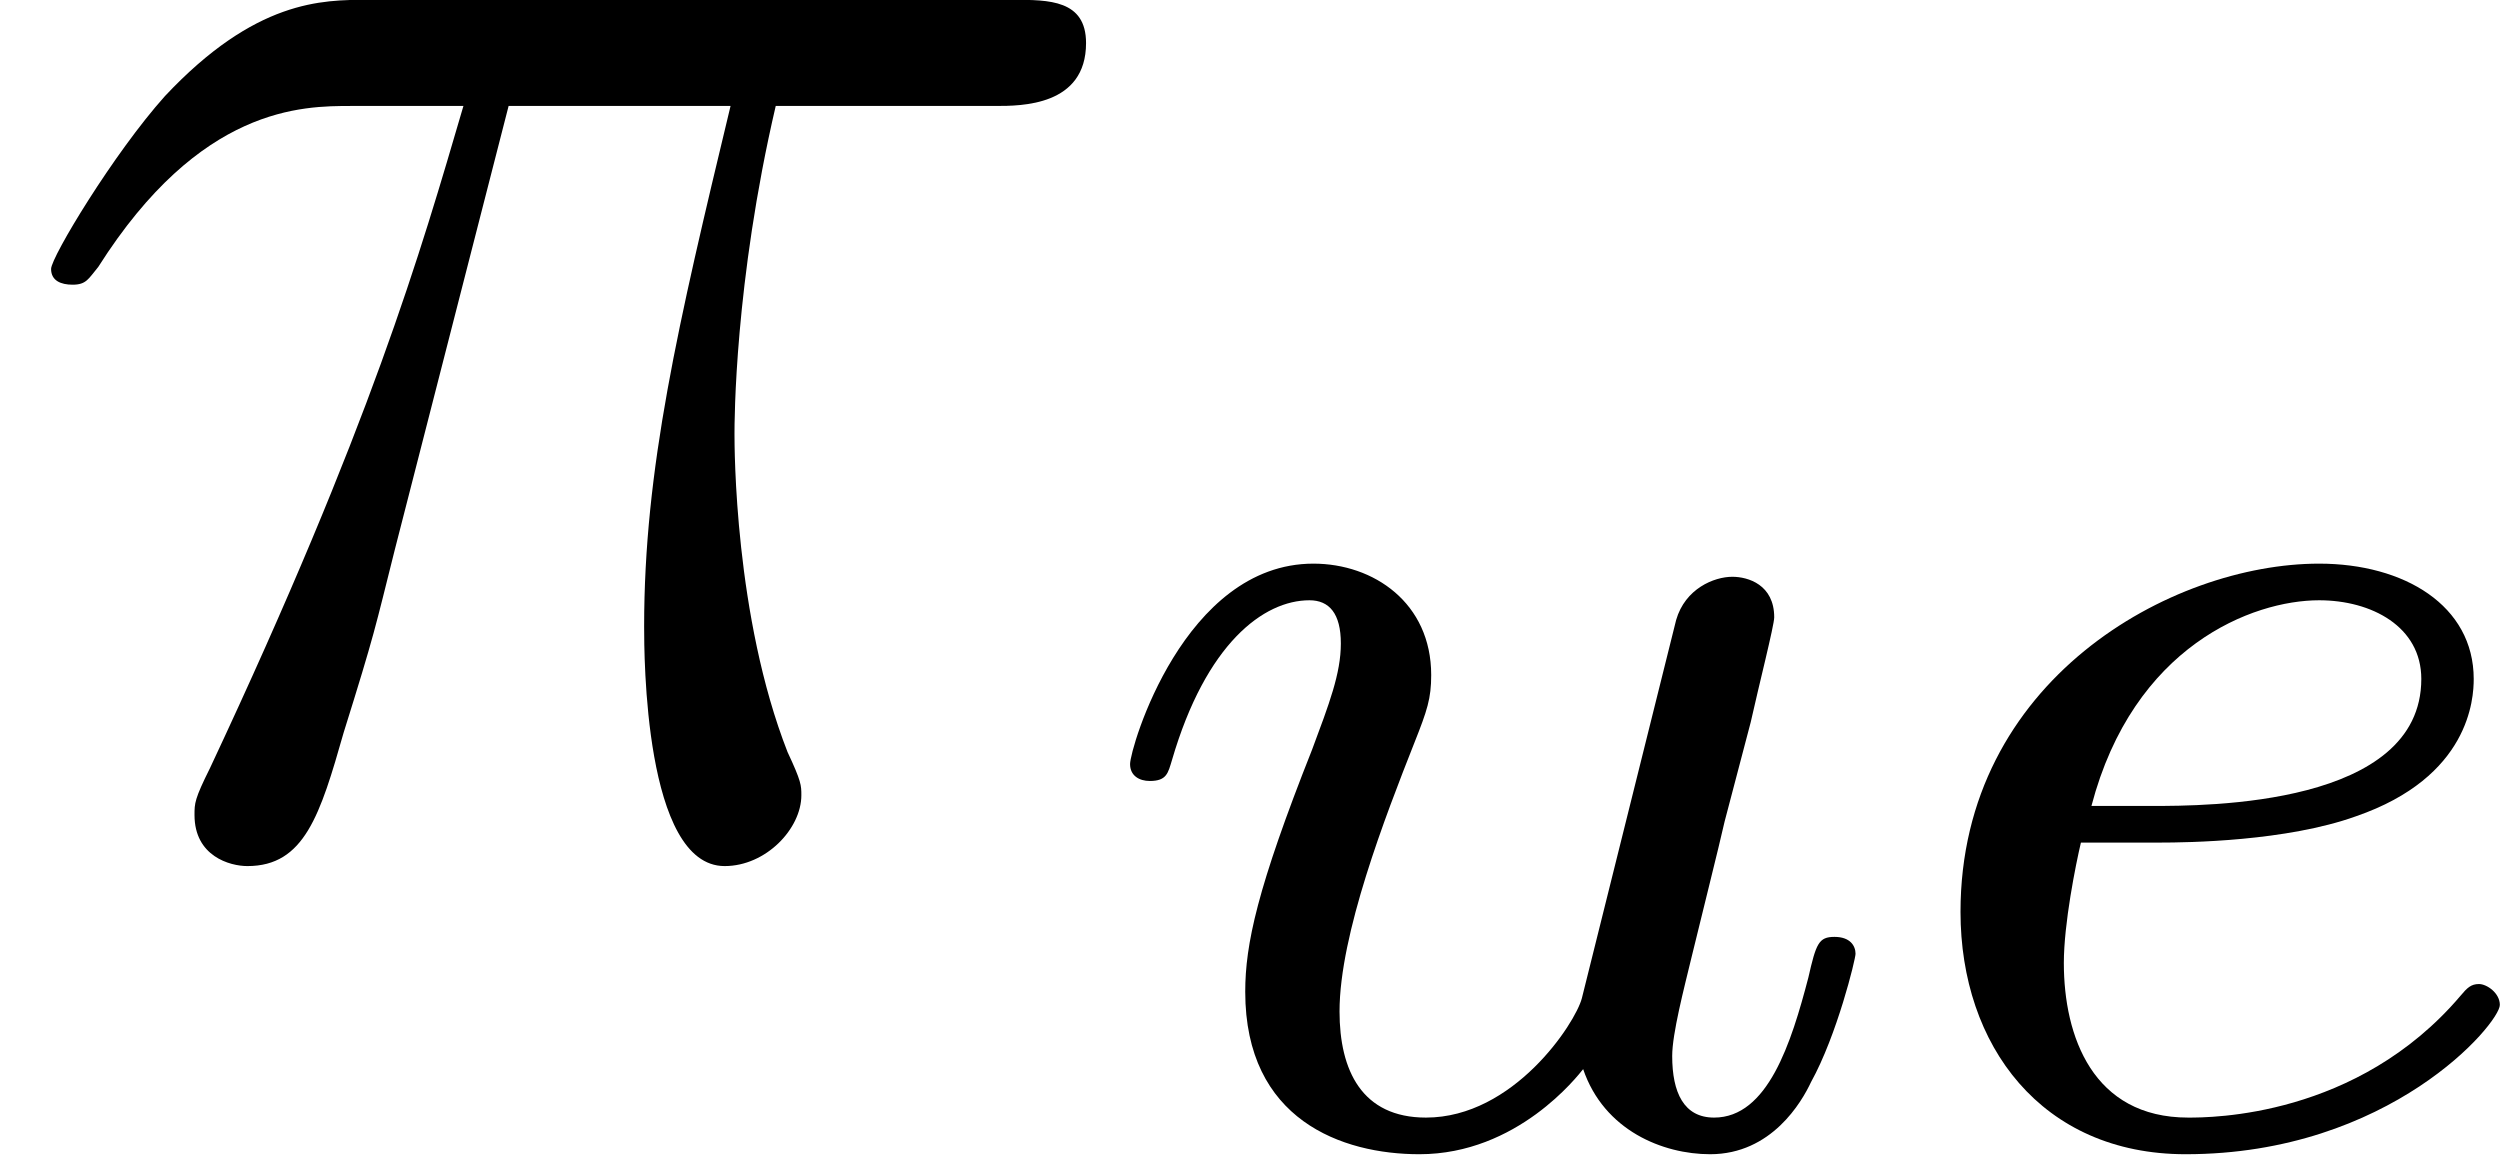
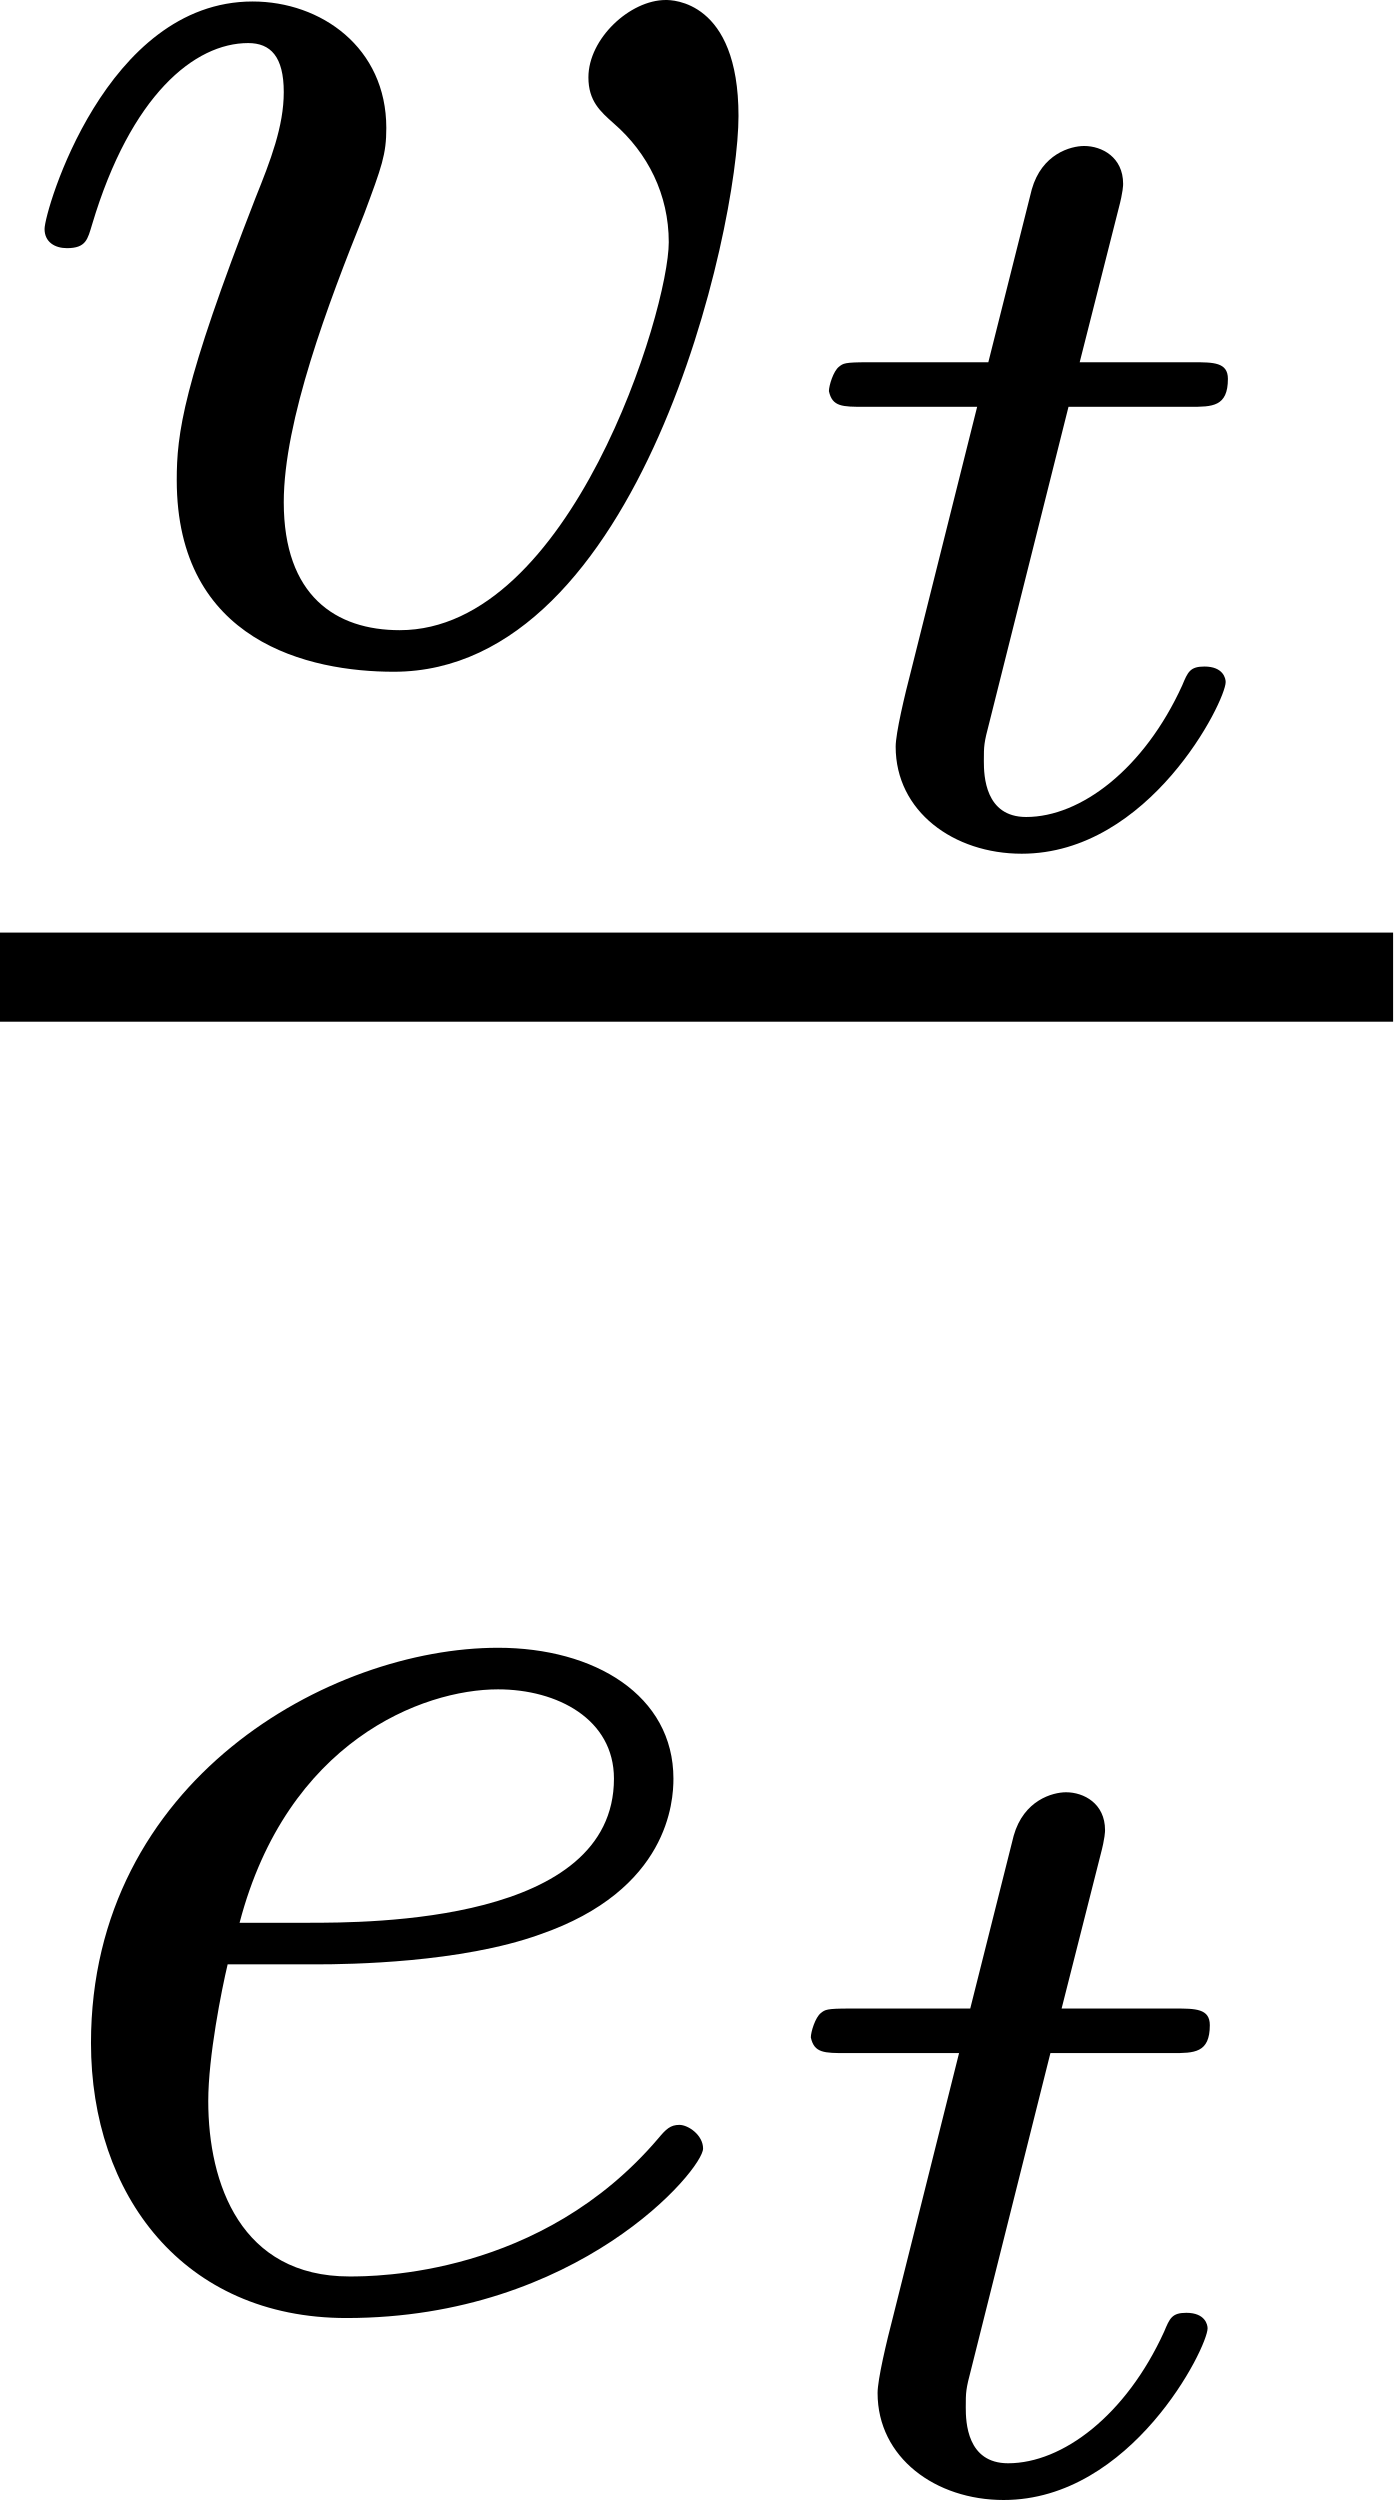
- <svg xmlns="http://www.w3.org/2000/svg" xmlns:xlink="http://www.w3.org/1999/xlink" version="1.1" width="15.218pt" height="7.026pt" viewBox="3.654 125.564 15.218 7.026">
+ <svg xmlns="http://www.w3.org/2000/svg" xmlns:xlink="http://www.w3.org/1999/xlink" version="1.1" width="7.472pt" height="13.409pt" viewBox="26.998 398.404 7.472 13.409">
  <defs>
+     <path id="g14-116" d="M1.608-2.337H2.26C2.379-2.337 2.463-2.337 2.463-2.487C2.463-2.576 2.385-2.576 2.277-2.576H1.668L1.877-3.401C1.901-3.491 1.901-3.527 1.901-3.533C1.901-3.676 1.787-3.736 1.692-3.736C1.62-3.736 1.465-3.694 1.411-3.503L1.178-2.576H.532C.406-2.576 .4-2.57 .377-2.552C.347-2.529 .323-2.451 .323-2.421C.341-2.337 .395-2.337 .514-2.337H1.118L.765-.927C.729-.789 .681-.586 .681-.514C.681-.167 .992 .06 1.357 .06C2.044 .06 2.451-.759 2.451-.861C2.451-.879 2.439-.944 2.337-.944C2.26-.944 2.248-.915 2.218-.843C2.014-.395 1.674-.137 1.381-.137C1.16-.137 1.154-.359 1.154-.436C1.154-.52 1.154-.532 1.184-.646L1.608-2.337Z" />
    <path id="g15-101" d="M1.602-1.817C1.777-1.817 2.375-1.825 2.798-1.977C3.491-2.216 3.515-2.694 3.515-2.813C3.515-3.26 3.092-3.515 2.574-3.515C1.674-3.515 .391-2.805 .391-1.395C.391-.582 .885 .08 1.761 .08C3.005 .08 3.674-.717 3.674-.829C3.674-.901 3.595-.956 3.547-.956S3.475-.933 3.435-.885C2.805-.143 1.913-.143 1.777-.143C1.196-.143 1.02-.638 1.02-1.084C1.02-1.323 1.092-1.682 1.124-1.817H1.602ZM1.188-2.04C1.443-3.013 2.168-3.292 2.574-3.292C2.893-3.292 3.196-3.132 3.196-2.813C3.196-2.04 1.889-2.04 1.554-2.04H1.188Z" />
-     <path id="g15-117" d="M2.989-.869C2.949-.717 2.574-.143 2.04-.143C1.65-.143 1.514-.43 1.514-.789C1.514-1.259 1.793-1.977 1.969-2.423C2.048-2.622 2.072-2.694 2.072-2.837C2.072-3.276 1.722-3.515 1.355-3.515C.566-3.515 .239-2.391 .239-2.295C.239-2.224 .295-2.192 .359-2.192C.462-2.192 .47-2.24 .494-2.319C.701-3.029 1.052-3.292 1.331-3.292C1.451-3.292 1.522-3.212 1.522-3.029S1.451-2.662 1.347-2.383C1.012-1.538 .94-1.196 .94-.909C.94-.128 1.53 .08 2 .08C2.598 .08 2.965-.399 2.997-.438C3.124-.064 3.483 .08 3.77 .08C4.144 .08 4.328-.239 4.384-.359C4.543-.646 4.655-1.108 4.655-1.14C4.655-1.188 4.623-1.243 4.527-1.243S4.415-1.203 4.368-.996C4.264-.598 4.121-.143 3.794-.143C3.61-.143 3.539-.295 3.539-.518C3.539-.654 3.61-.925 3.658-1.124S3.826-1.801 3.858-1.945L4.017-2.55C4.065-2.766 4.16-3.14 4.16-3.188C4.16-3.387 4.001-3.435 3.905-3.435C3.794-3.435 3.618-3.363 3.563-3.172L2.989-.869Z" />
-     <path id="g16-25" d="M3.096-4.507H4.447C4.125-3.168 3.921-2.295 3.921-1.339C3.921-1.172 3.921 .12 4.411 .12C4.663 .12 4.878-.108 4.878-.311C4.878-.371 4.878-.395 4.794-.574C4.471-1.399 4.471-2.427 4.471-2.511C4.471-2.582 4.471-3.431 4.722-4.507H6.061C6.217-4.507 6.611-4.507 6.611-4.89C6.611-5.153 6.384-5.153 6.169-5.153H2.236C1.961-5.153 1.554-5.153 1.004-4.567C.693-4.22 .311-3.587 .311-3.515S.371-3.419 .442-3.419C.526-3.419 .538-3.455 .598-3.527C1.219-4.507 1.841-4.507 2.14-4.507H2.821C2.558-3.61 2.26-2.57 1.279-.478C1.184-.287 1.184-.263 1.184-.191C1.184 .06 1.399 .12 1.506 .12C1.853 .12 1.949-.191 2.092-.693C2.283-1.303 2.283-1.327 2.403-1.805L3.096-4.507Z" />
+     <path id="g15-118" d="M3.961-2.901C3.961-3.523 3.602-3.523 3.571-3.523C3.379-3.523 3.156-3.316 3.156-3.108C3.156-2.981 3.22-2.925 3.292-2.861C3.475-2.702 3.587-2.479 3.587-2.224C3.587-1.857 3.061-.143 2.144-.143C1.801-.143 1.522-.327 1.522-.829C1.522-1.267 1.761-1.897 1.953-2.375C2.048-2.63 2.072-2.694 2.072-2.837C2.072-3.268 1.722-3.515 1.355-3.515C.566-3.515 .239-2.391 .239-2.295C.239-2.224 .295-2.192 .359-2.192C.462-2.192 .47-2.24 .494-2.319C.701-3.013 1.044-3.292 1.331-3.292C1.451-3.292 1.522-3.22 1.522-3.029C1.522-2.845 1.451-2.662 1.371-2.463C.98-1.459 .948-1.196 .948-.948C.948-.08 1.658 .08 2.112 .08C3.435 .08 3.961-2.295 3.961-2.901Z" />
  </defs>
  <g id="page1">
-     <use x="3.654" y="130.716" xlink:href="#g16-25" />
-     <use x="10.294" y="132.51" xlink:href="#g15-117" />
-     <use x="15.197" y="132.51" xlink:href="#g15-101" />
+     <use x="26.998" y="401.927" xlink:href="#g15-118" />
+     <use x="31.121" y="402.923" xlink:href="#g14-116" />
+     <rect x="26.998" y="403.406" height=".478" width="7.472" />
+     <use x="27.095" y="410.757" xlink:href="#g15-101" />
+     <use x="31.024" y="411.753" xlink:href="#g14-116" />
  </g>
</svg>
